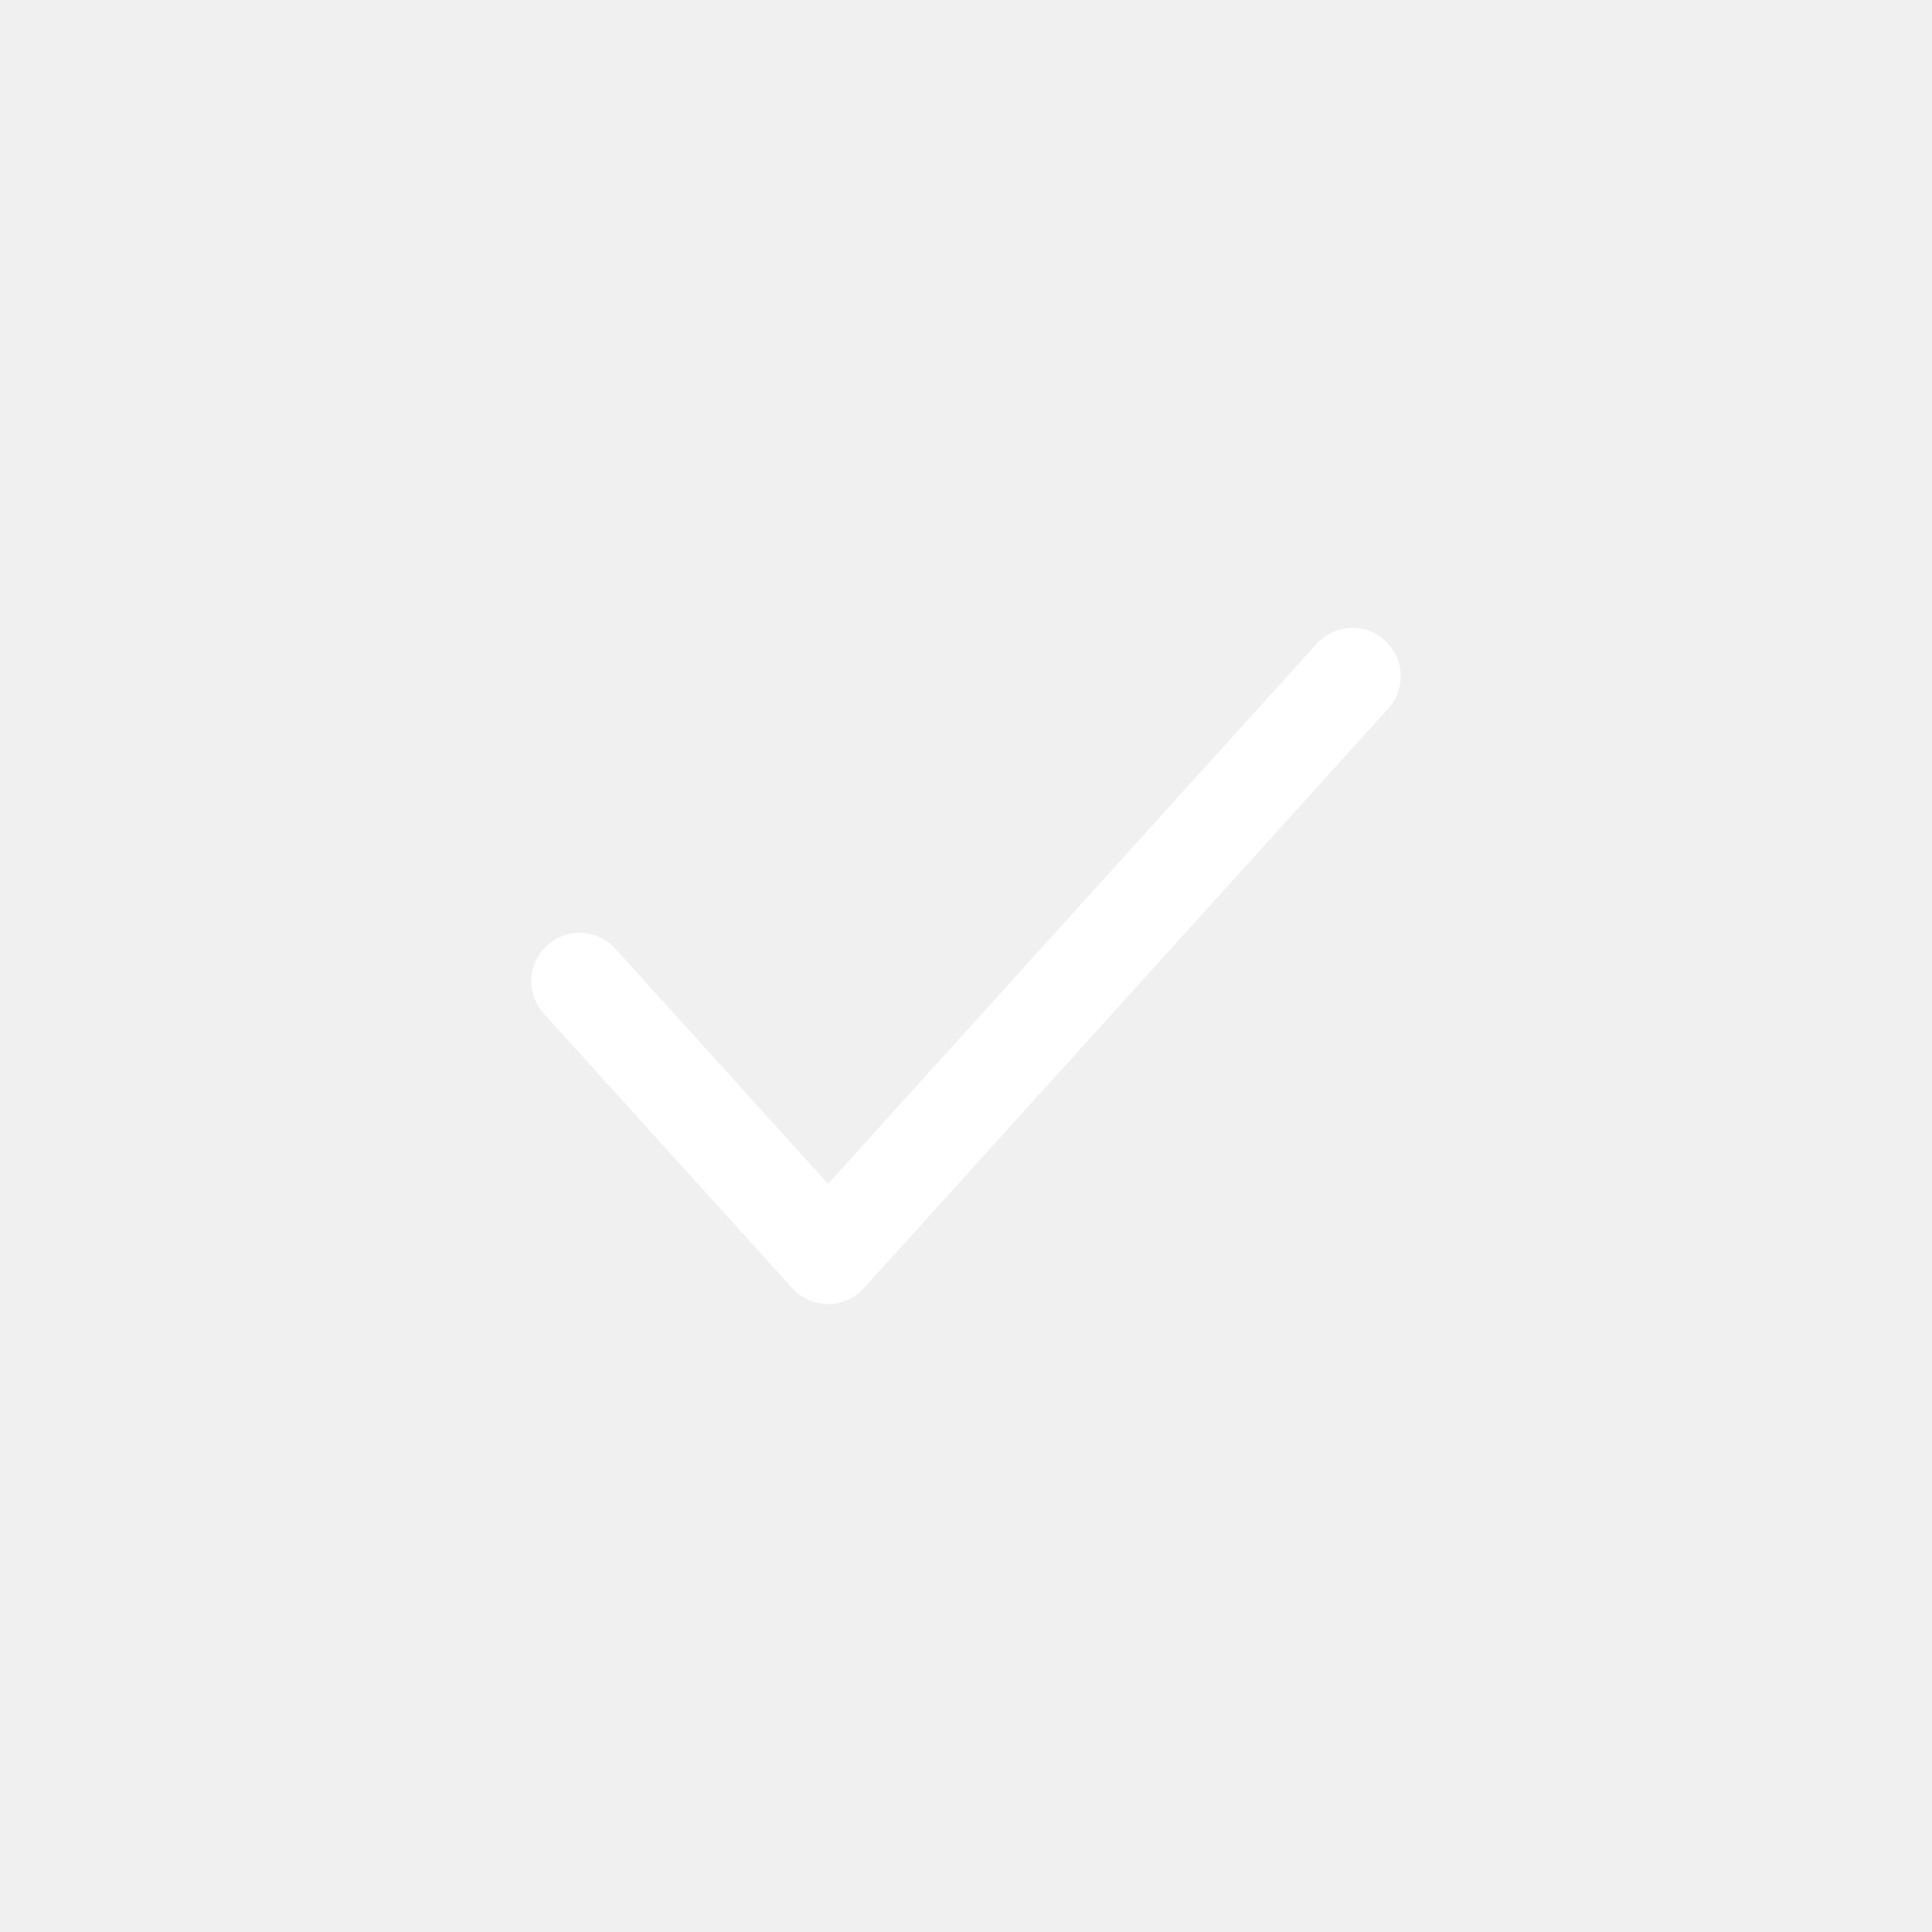
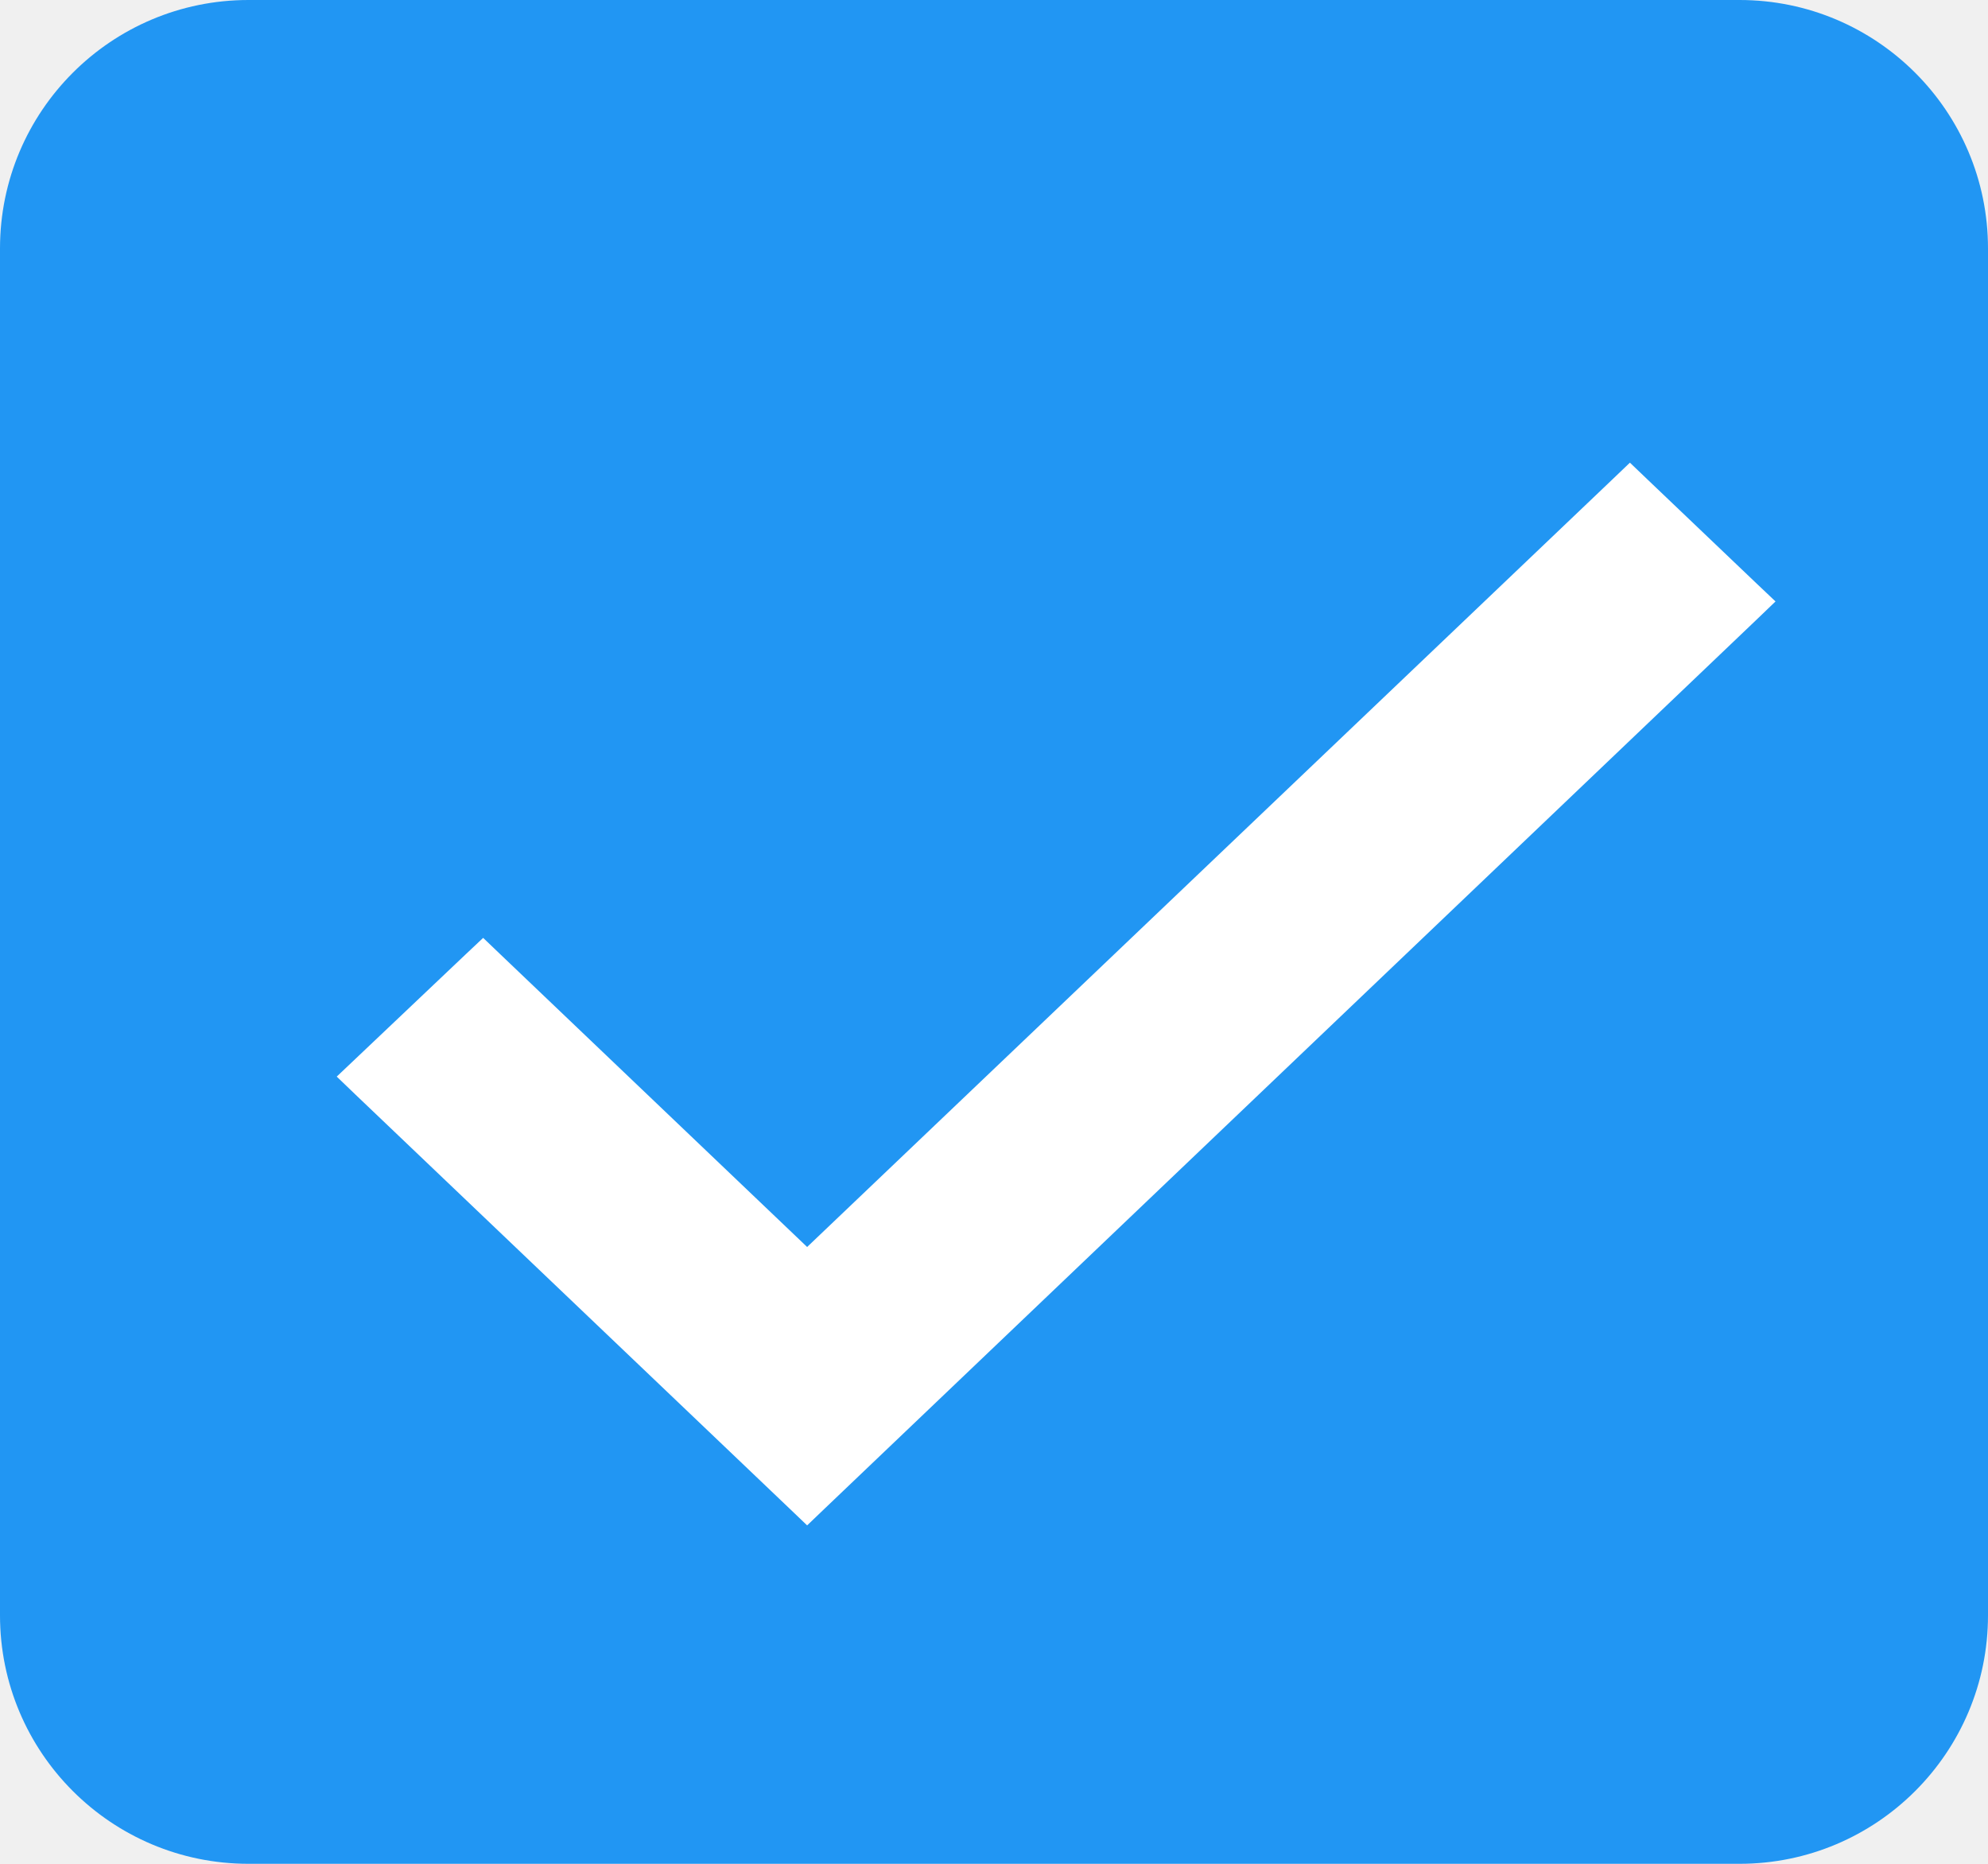
- <svg xmlns="http://www.w3.org/2000/svg" width="20" height="20">
-   <g fill="none" fill-rule="evenodd">
-     <rect stroke="" fill="" x="3.5" y="3.5" width="13" height="13" rx="2" />
-     <path stroke="#FFF" stroke-linecap="round" stroke-linejoin="round" d="M6 10.157 8.572 13 14 7" />
-   </g>
+ <svg xmlns="http://www.w3.org/2000/svg" width="16" height="15" fill="none">
+   <rect width="16" height="15" rx="2" fill="#2196F3" />
+   <path d="m3.957 7.752-.069-.066-.069.065-.888.842-.076.072.076.073 3.496 3.334.069.066.069-.066 7.504-7.158.076-.073-.076-.072-.882-.841-.069-.066-.069.066-6.553 6.246-2.539-2.422Z" fill="#fff" stroke="#fff" stroke-width=".2" />
</svg>
